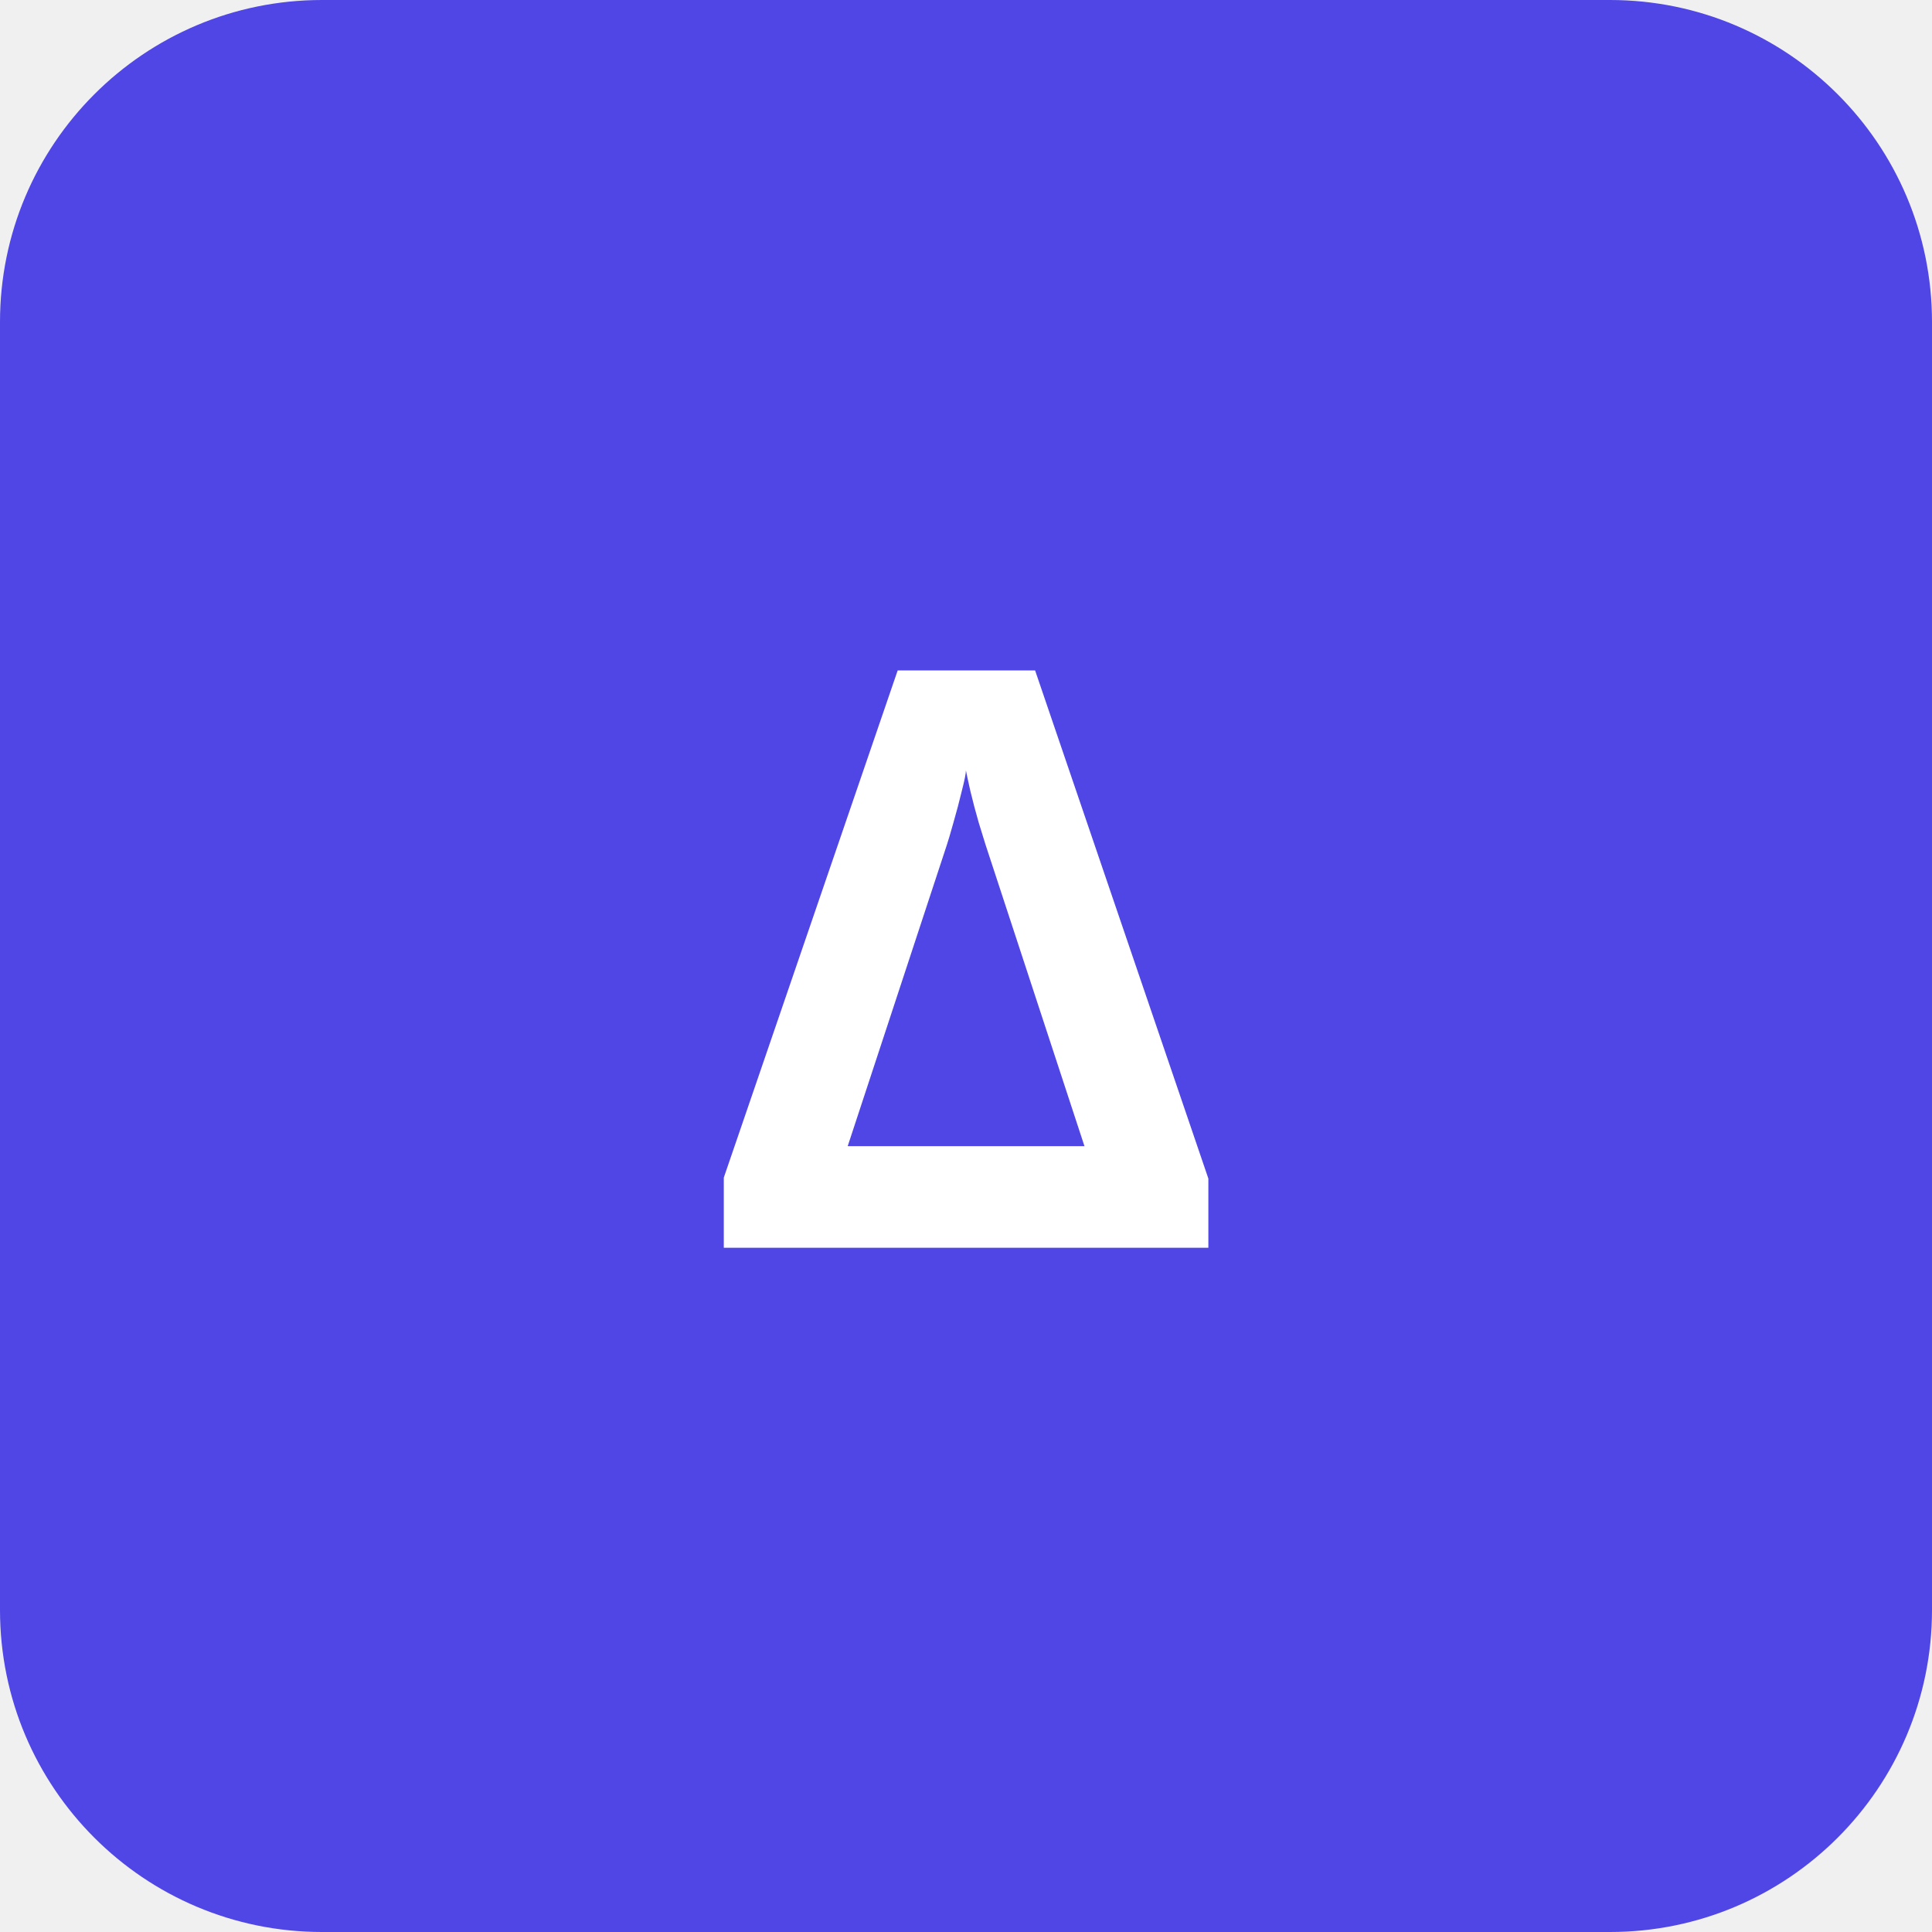
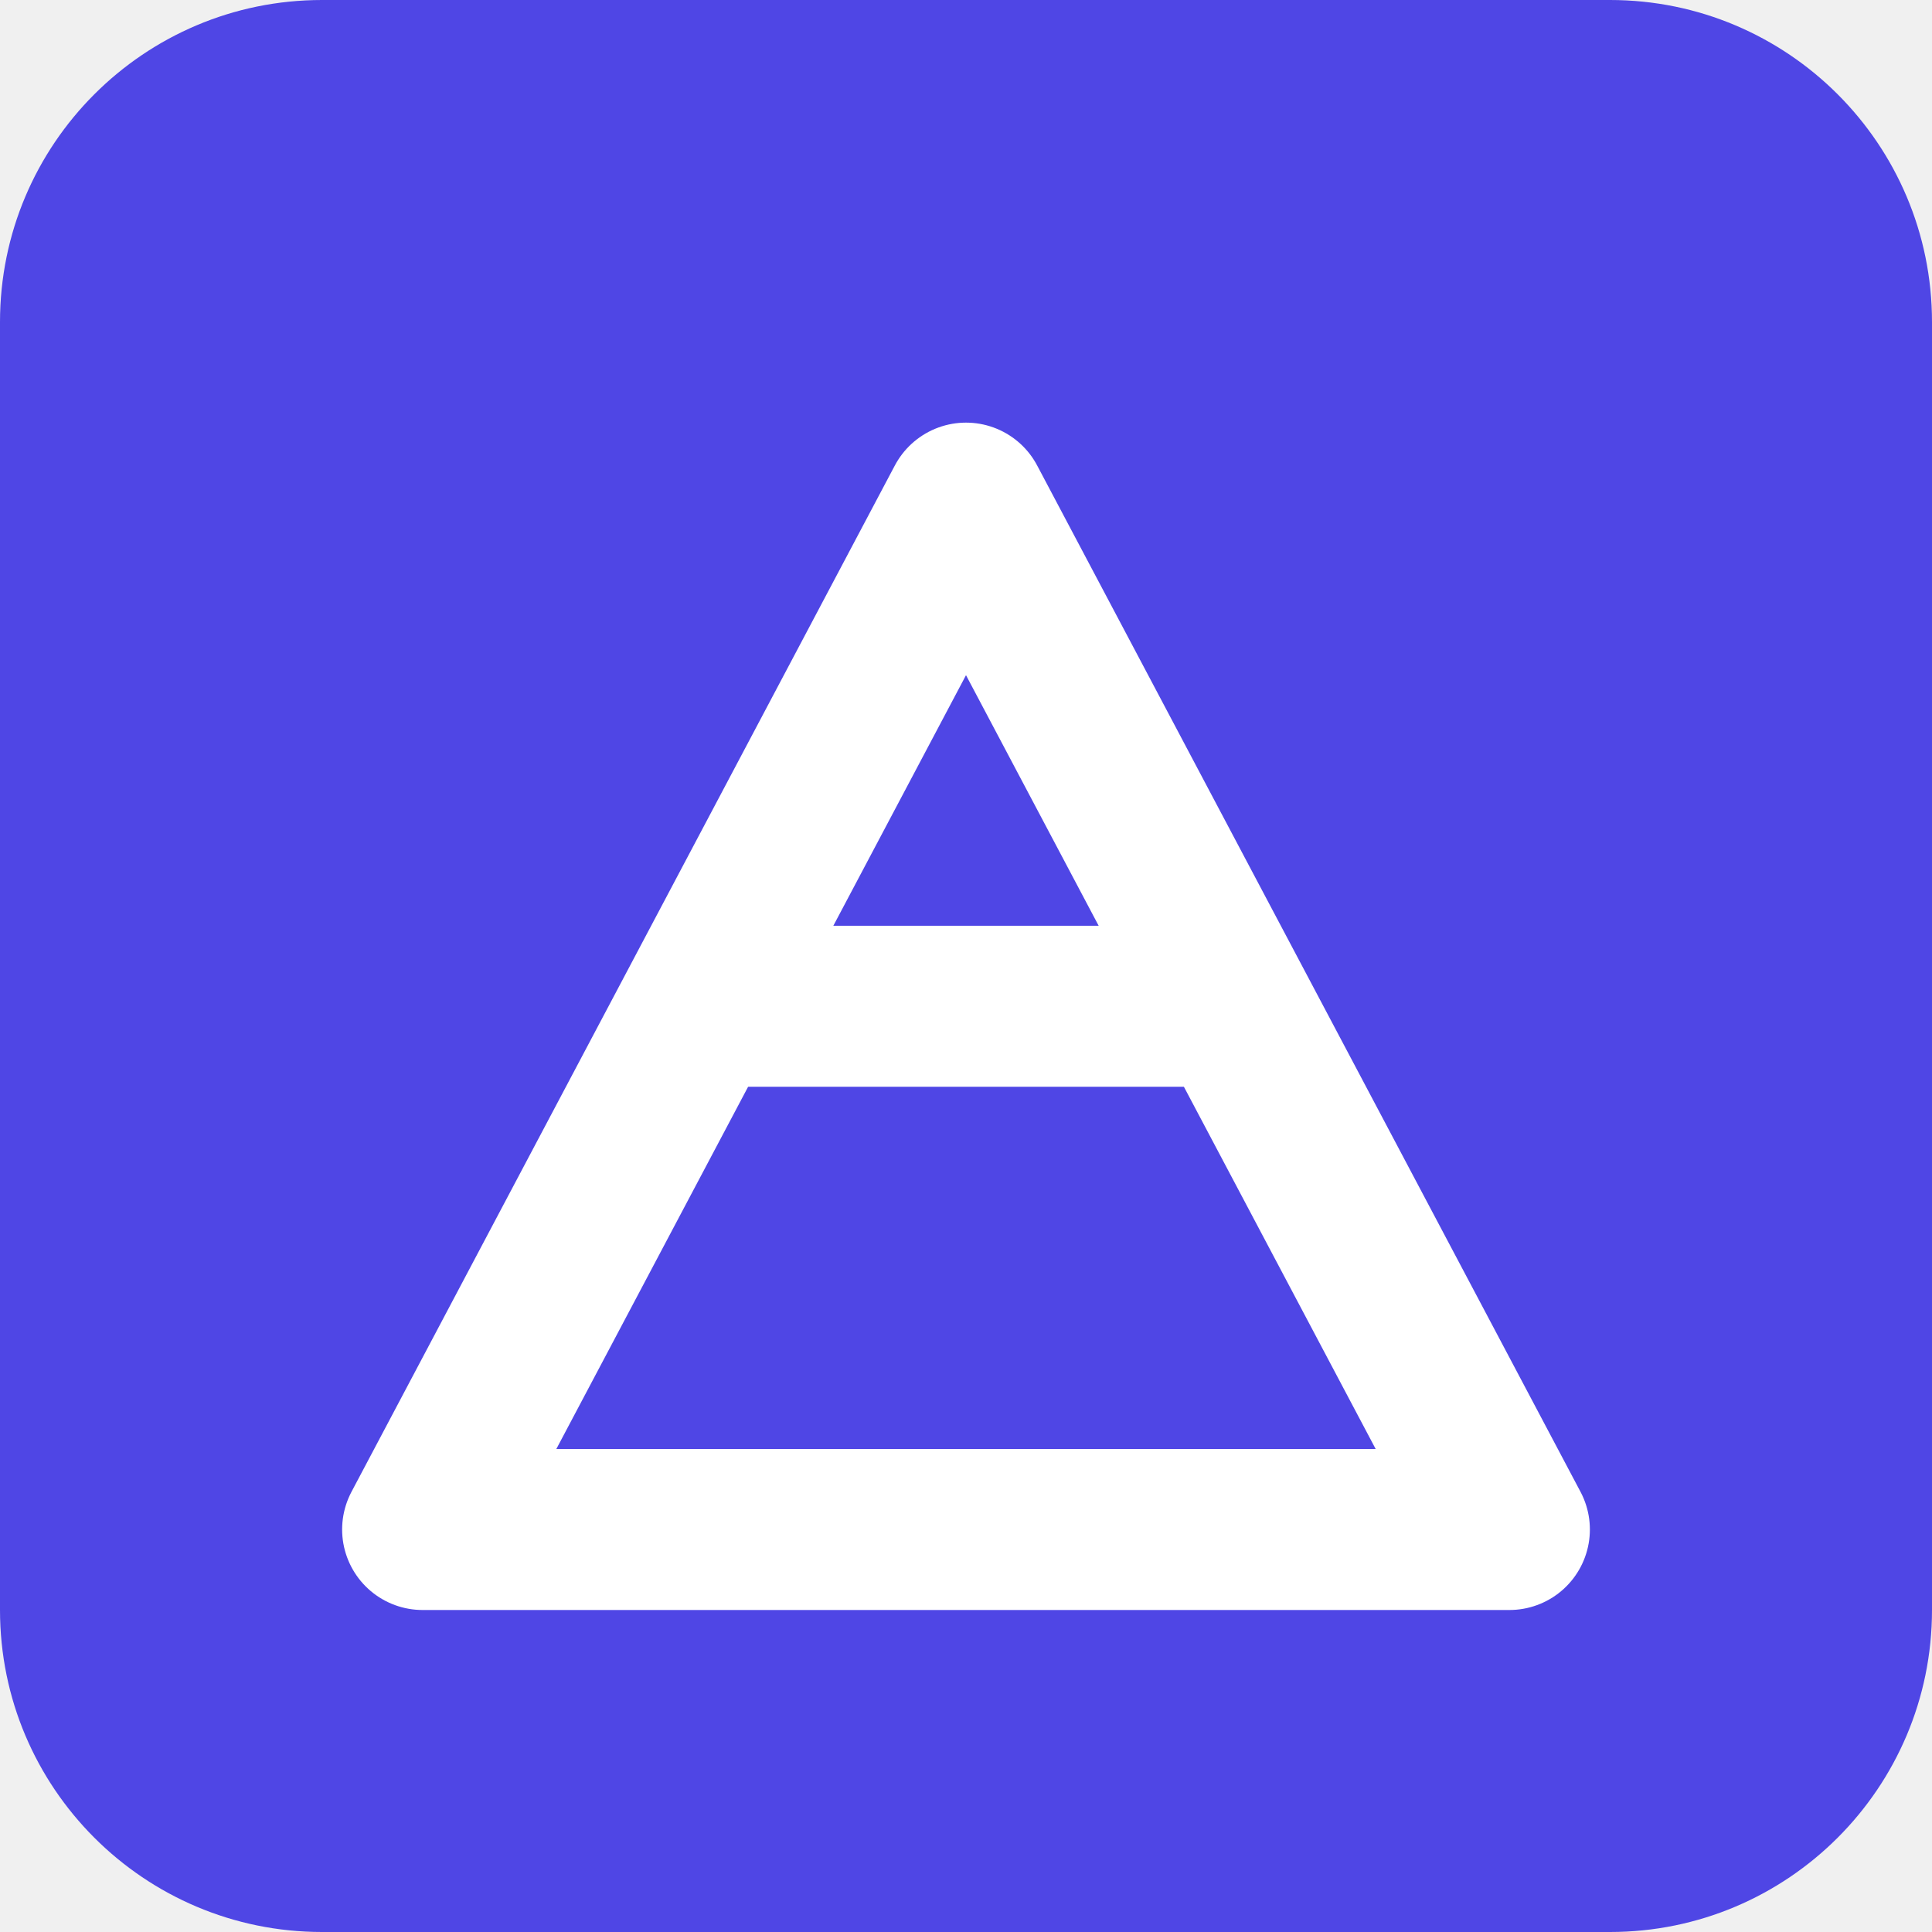
<svg xmlns="http://www.w3.org/2000/svg" width="96" height="96" viewBox="0 0 96 96">
  <rect width="96" height="96" rx="16" fill="#4f46e5" />
-   <text x="48" y="62" font-family="system-ui, sans-serif" font-size="40" font-weight="700" fill="#fff" text-anchor="middle">Δ</text>
+   <g fill="none" stroke="#fff" stroke-width="8" stroke-linejoin="round" stroke-linecap="round">
+     <path d="M 48 25 L 21 76 L 75 76 Z" />
+     <line x1="35" y1="50" x2="61" y2="50" />
+   </g>
</svg>
